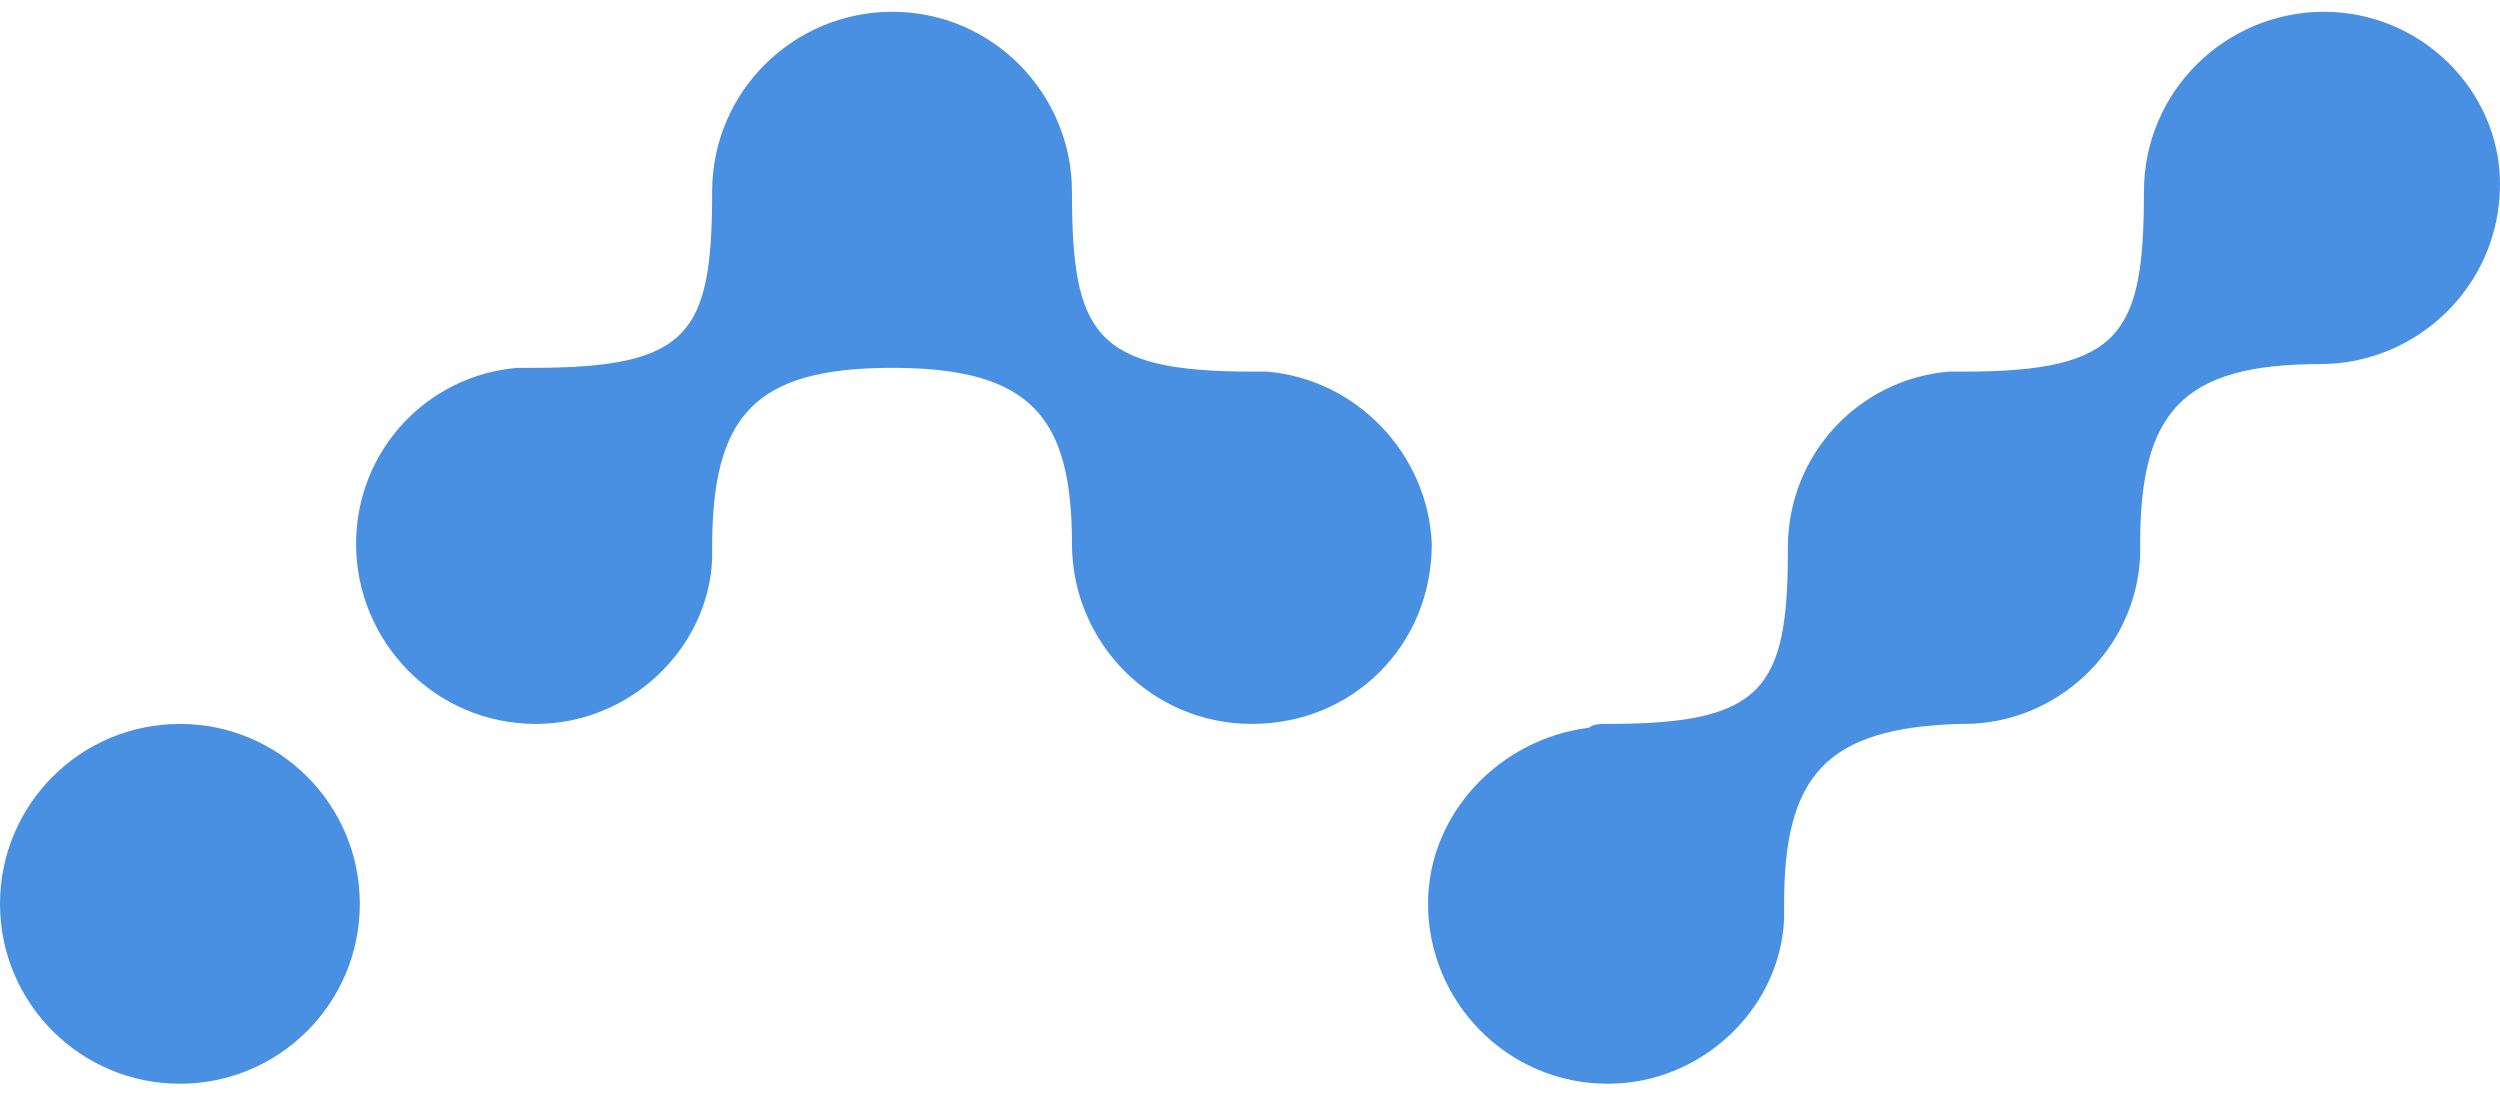
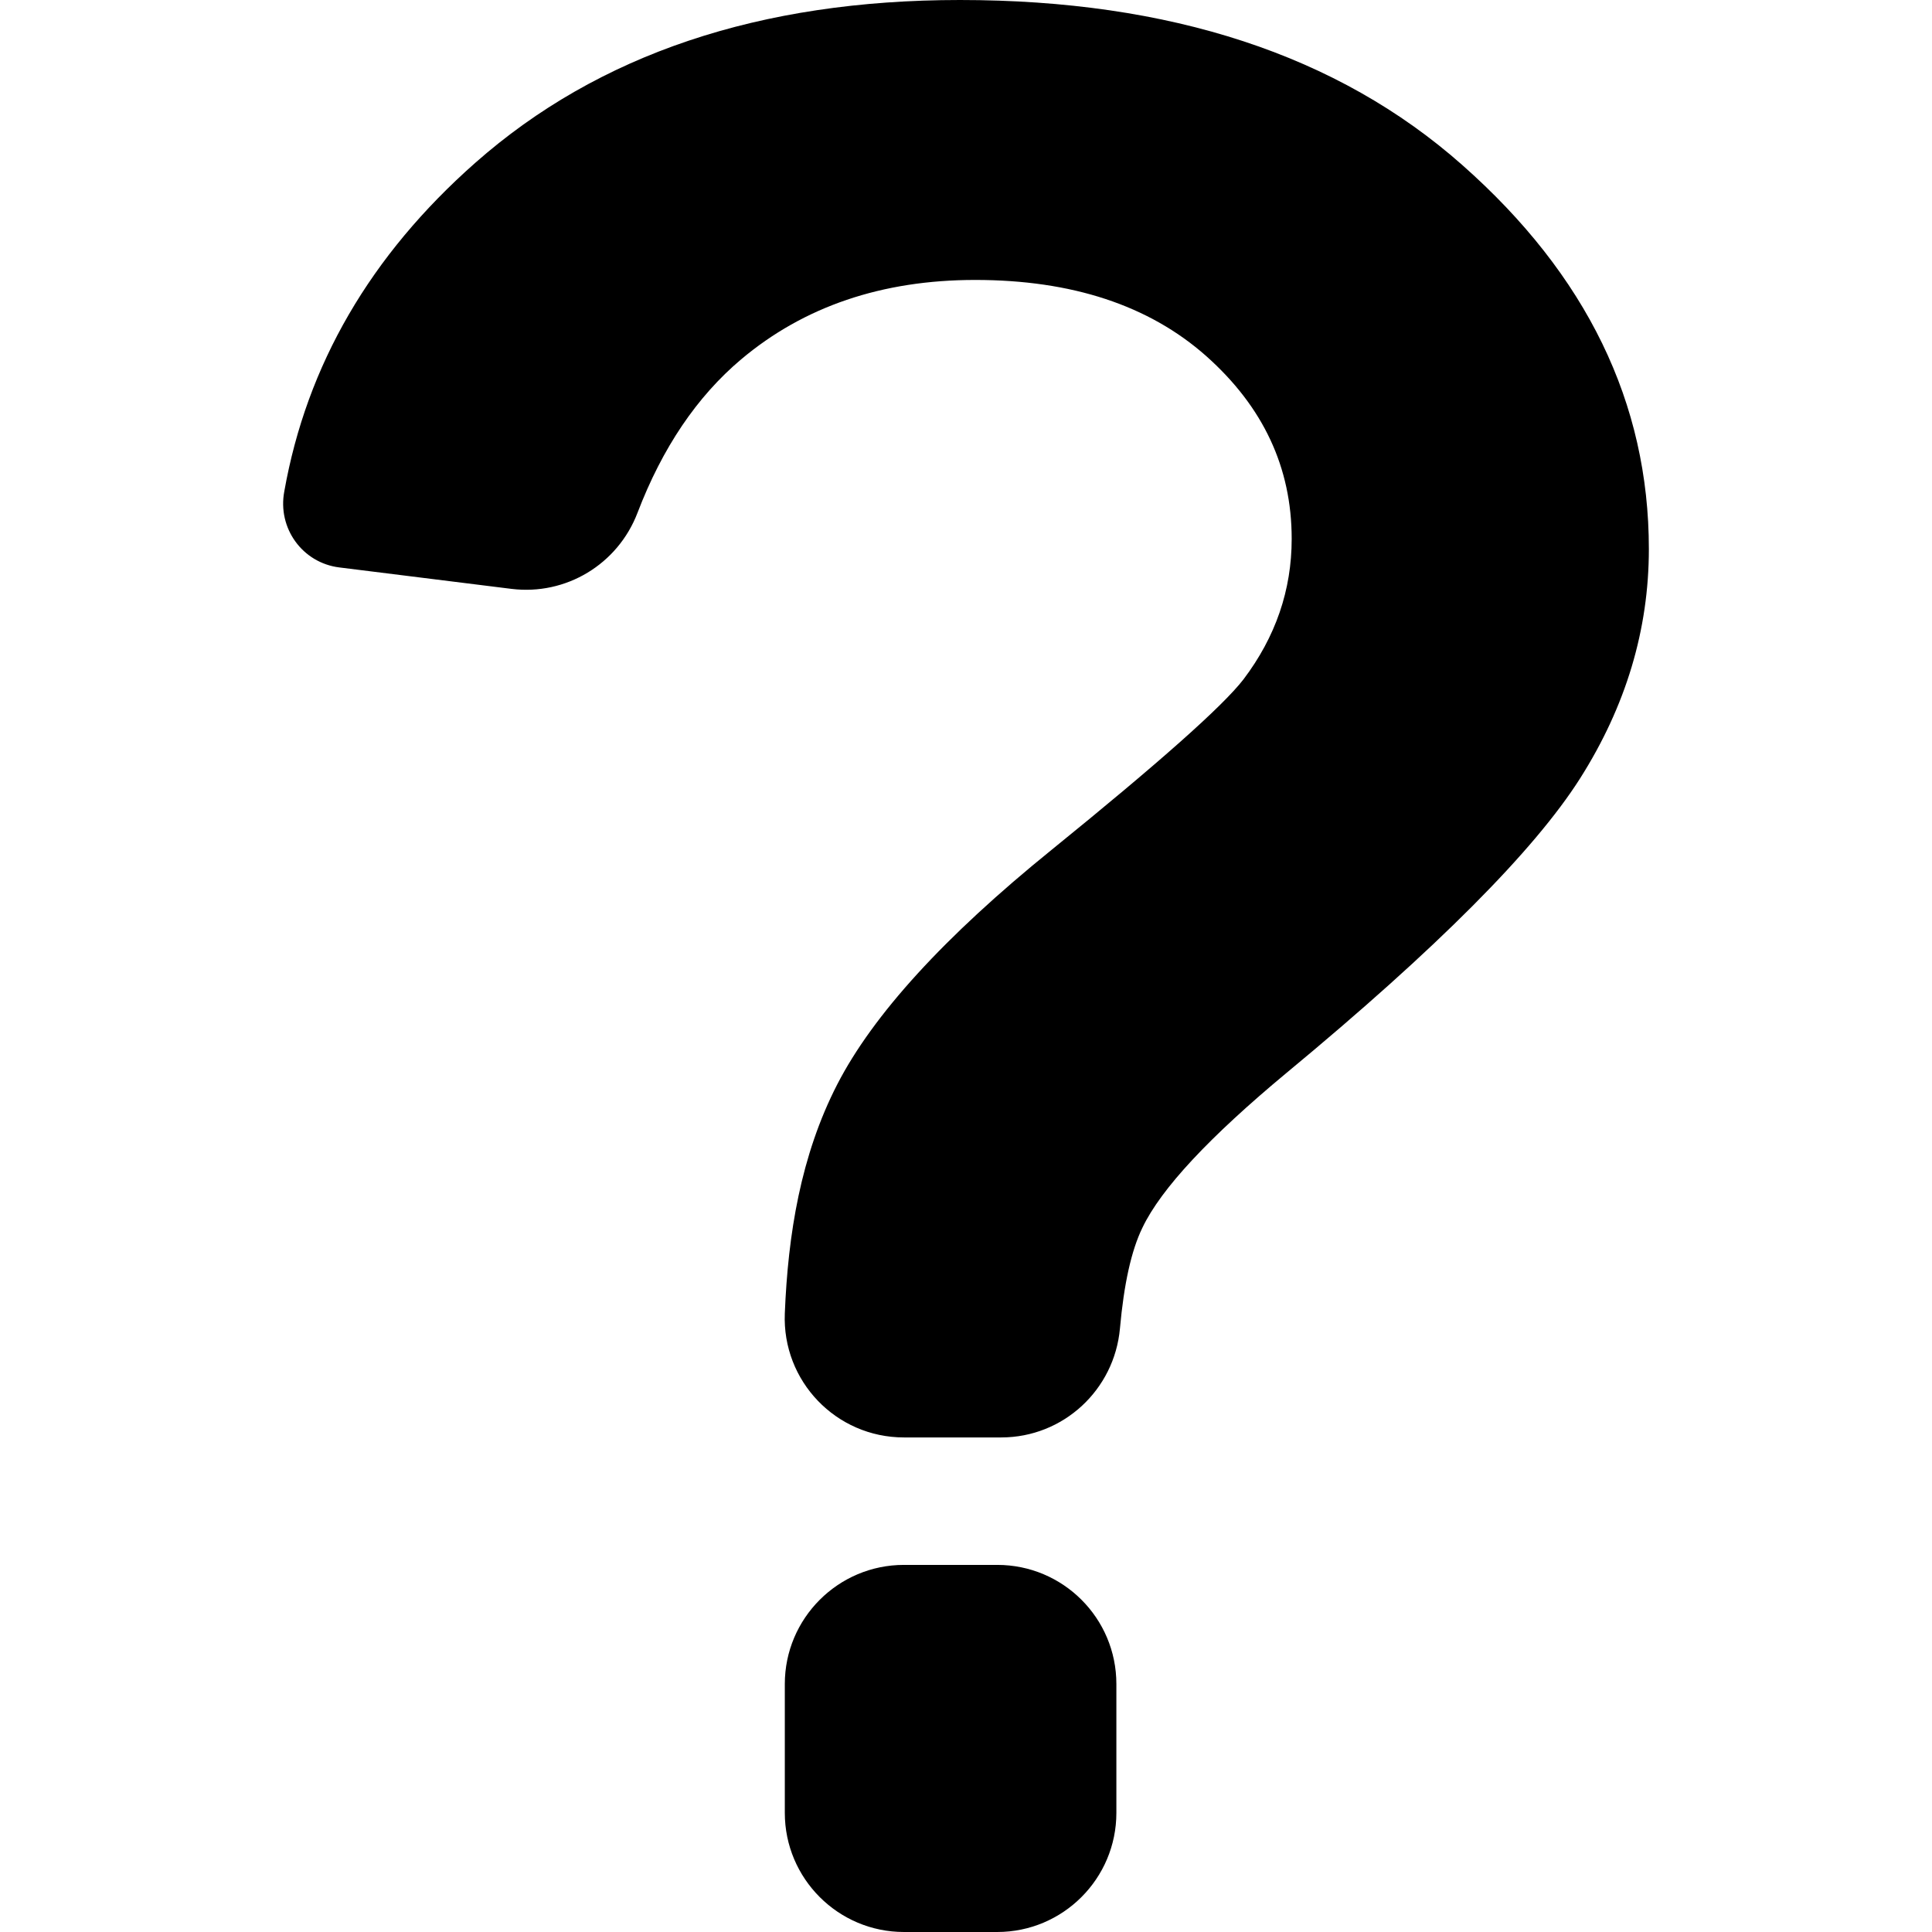
- <svg xmlns="http://www.w3.org/2000/svg" id="Layer_1" viewBox="0 0 1730 760.9" width="2500" height="1100">
-   <style>.st0{fill:#4a90e2}</style>
-   <circle class="st0" cx="124.5" cy="625.3" r="124.5" />
-   <path class="st0" d="M1608.1 8c-67.4 0-124.5 54.5-124.5 124.5 0 98.6-15.6 124.5-124.5 124.5h-10.4c-62.2 5.2-111.5 57.1-111.5 121.9v2.6c0 96-18.2 119.3-124.5 119.3-5.2 0-10.4 0-13 2.6-62.2 7.8-111.5 59.7-111.5 121.9 0 67.4 54.5 124.5 124.5 124.5 64.8 0 119.3-51.9 121.9-114.1v-10.4c0-88.2 28.5-121.9 121.9-124.5h2.6c64.8 0 119.3-51.9 121.9-116.7v-7.8c0-90.8 28.5-124.5 124.5-124.5 67.4 0 124.5-54.5 124.5-124.5C1730 62.5 1675.5 8 1608.1 8zM876.7 257h-10.4c-108.9 0-124.5-25.9-124.5-124.5C741.8 65.1 687.3 8 617.3 8c-67.4 0-124.5 54.5-124.5 124.5 0 98.6-15.6 121.9-124.5 121.9h-10.4c-62.2 5.2-111.5 57.1-111.5 121.9 0 67.4 54.5 124.5 124.5 124.5 64.8 0 119.3-51.9 121.9-114.1v-7.8c0-90.8 28.5-124.5 124.5-124.5s124.5 33.7 124.5 121.9c0 67.4 54.5 124.5 124.5 124.5s124.5-54.5 124.5-124.5c-2.6-62.2-51.9-114.1-114.1-119.3z" />
+ <svg xmlns="http://www.w3.org/2000/svg" version="1.1" id="Capa_1" x="0px" y="0px" viewBox="0 0 973.1 973.1" style="enable-background:new 0 0 973.1 973.1;" xml:space="preserve">
+   <g>
+     <path d="M502.29,788.199h-47c-33.1,0-60,26.9-60,60v64.9c0,33.1,26.9,60,60,60h47c33.101,0,60-26.9,60-60v-64.9   C562.29,815,535.391,788.199,502.29,788.199z" />
+     <path d="M170.89,285.8l86.7,10.8c27.5,3.4,53.6-12.4,63.5-38.3c12.5-32.7,29.9-58.5,52.2-77.3c31.601-26.6,70.9-40,117.9-40   c48.7,0,87.5,12.8,116.3,38.3c28.8,25.6,43.1,56.2,43.1,92.1c0,25.8-8.1,49.4-24.3,70.8c-10.5,13.6-42.8,42.2-96.7,85.9   c-54,43.7-89.899,83.099-107.899,118.099c-18.4,35.801-24.8,75.5-26.4,115.301c-1.399,34.1,25.8,62.5,60,62.5h49   c31.2,0,57-23.9,59.8-54.9c2-22.299,5.7-39.199,11.301-50.699c9.399-19.701,33.699-45.701,72.699-78.1   C723.59,477.8,772.79,428.4,795.891,392c23-36.3,34.6-74.8,34.6-115.5c0-73.5-31.3-138-94-193.4c-62.6-55.4-147-83.1-253-83.1   c-100.8,0-182.1,27.3-244.1,82c-52.8,46.6-84.9,101.8-96.2,165.5C139.69,266.1,152.39,283.5,170.89,285.8z" />
+   </g>
+   <g />
+   <g />
+   <g />
+   <g />
+   <g />
+   <g />
+   <g />
+   <g />
+   <g />
+   <g />
+   <g />
+   <g />
+   <g />
+   <g />
+   <g />
</svg>
